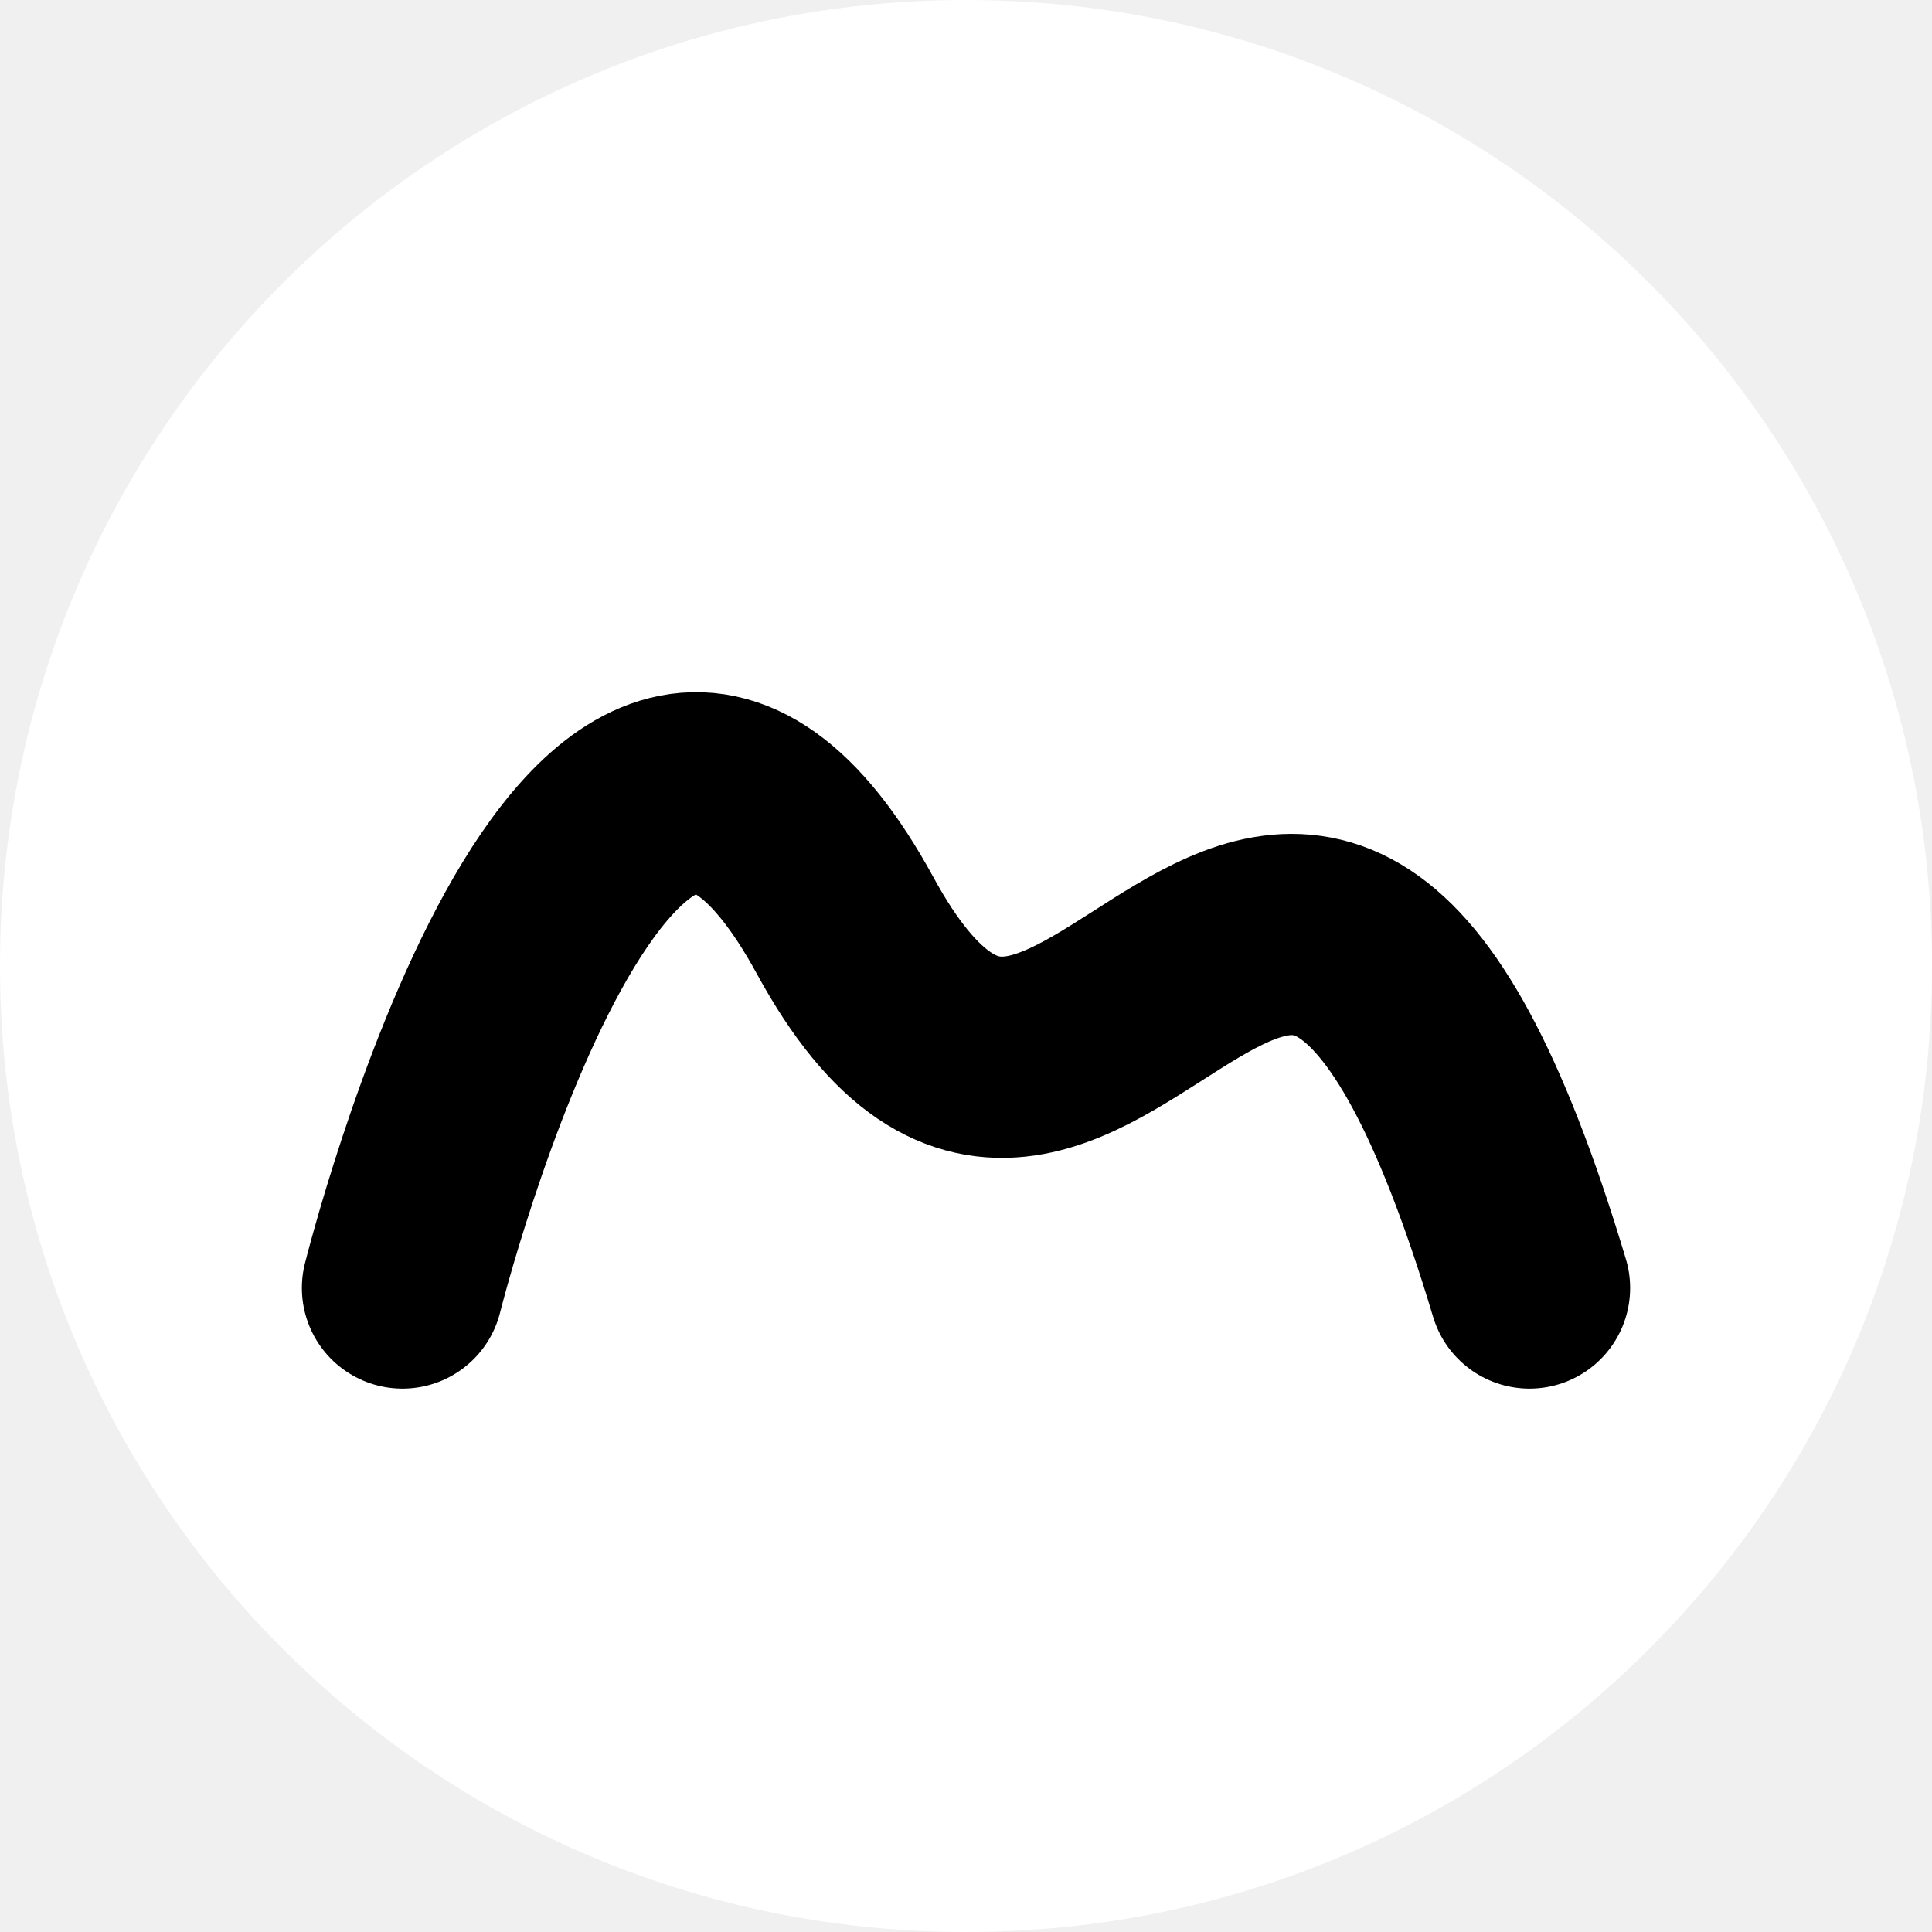
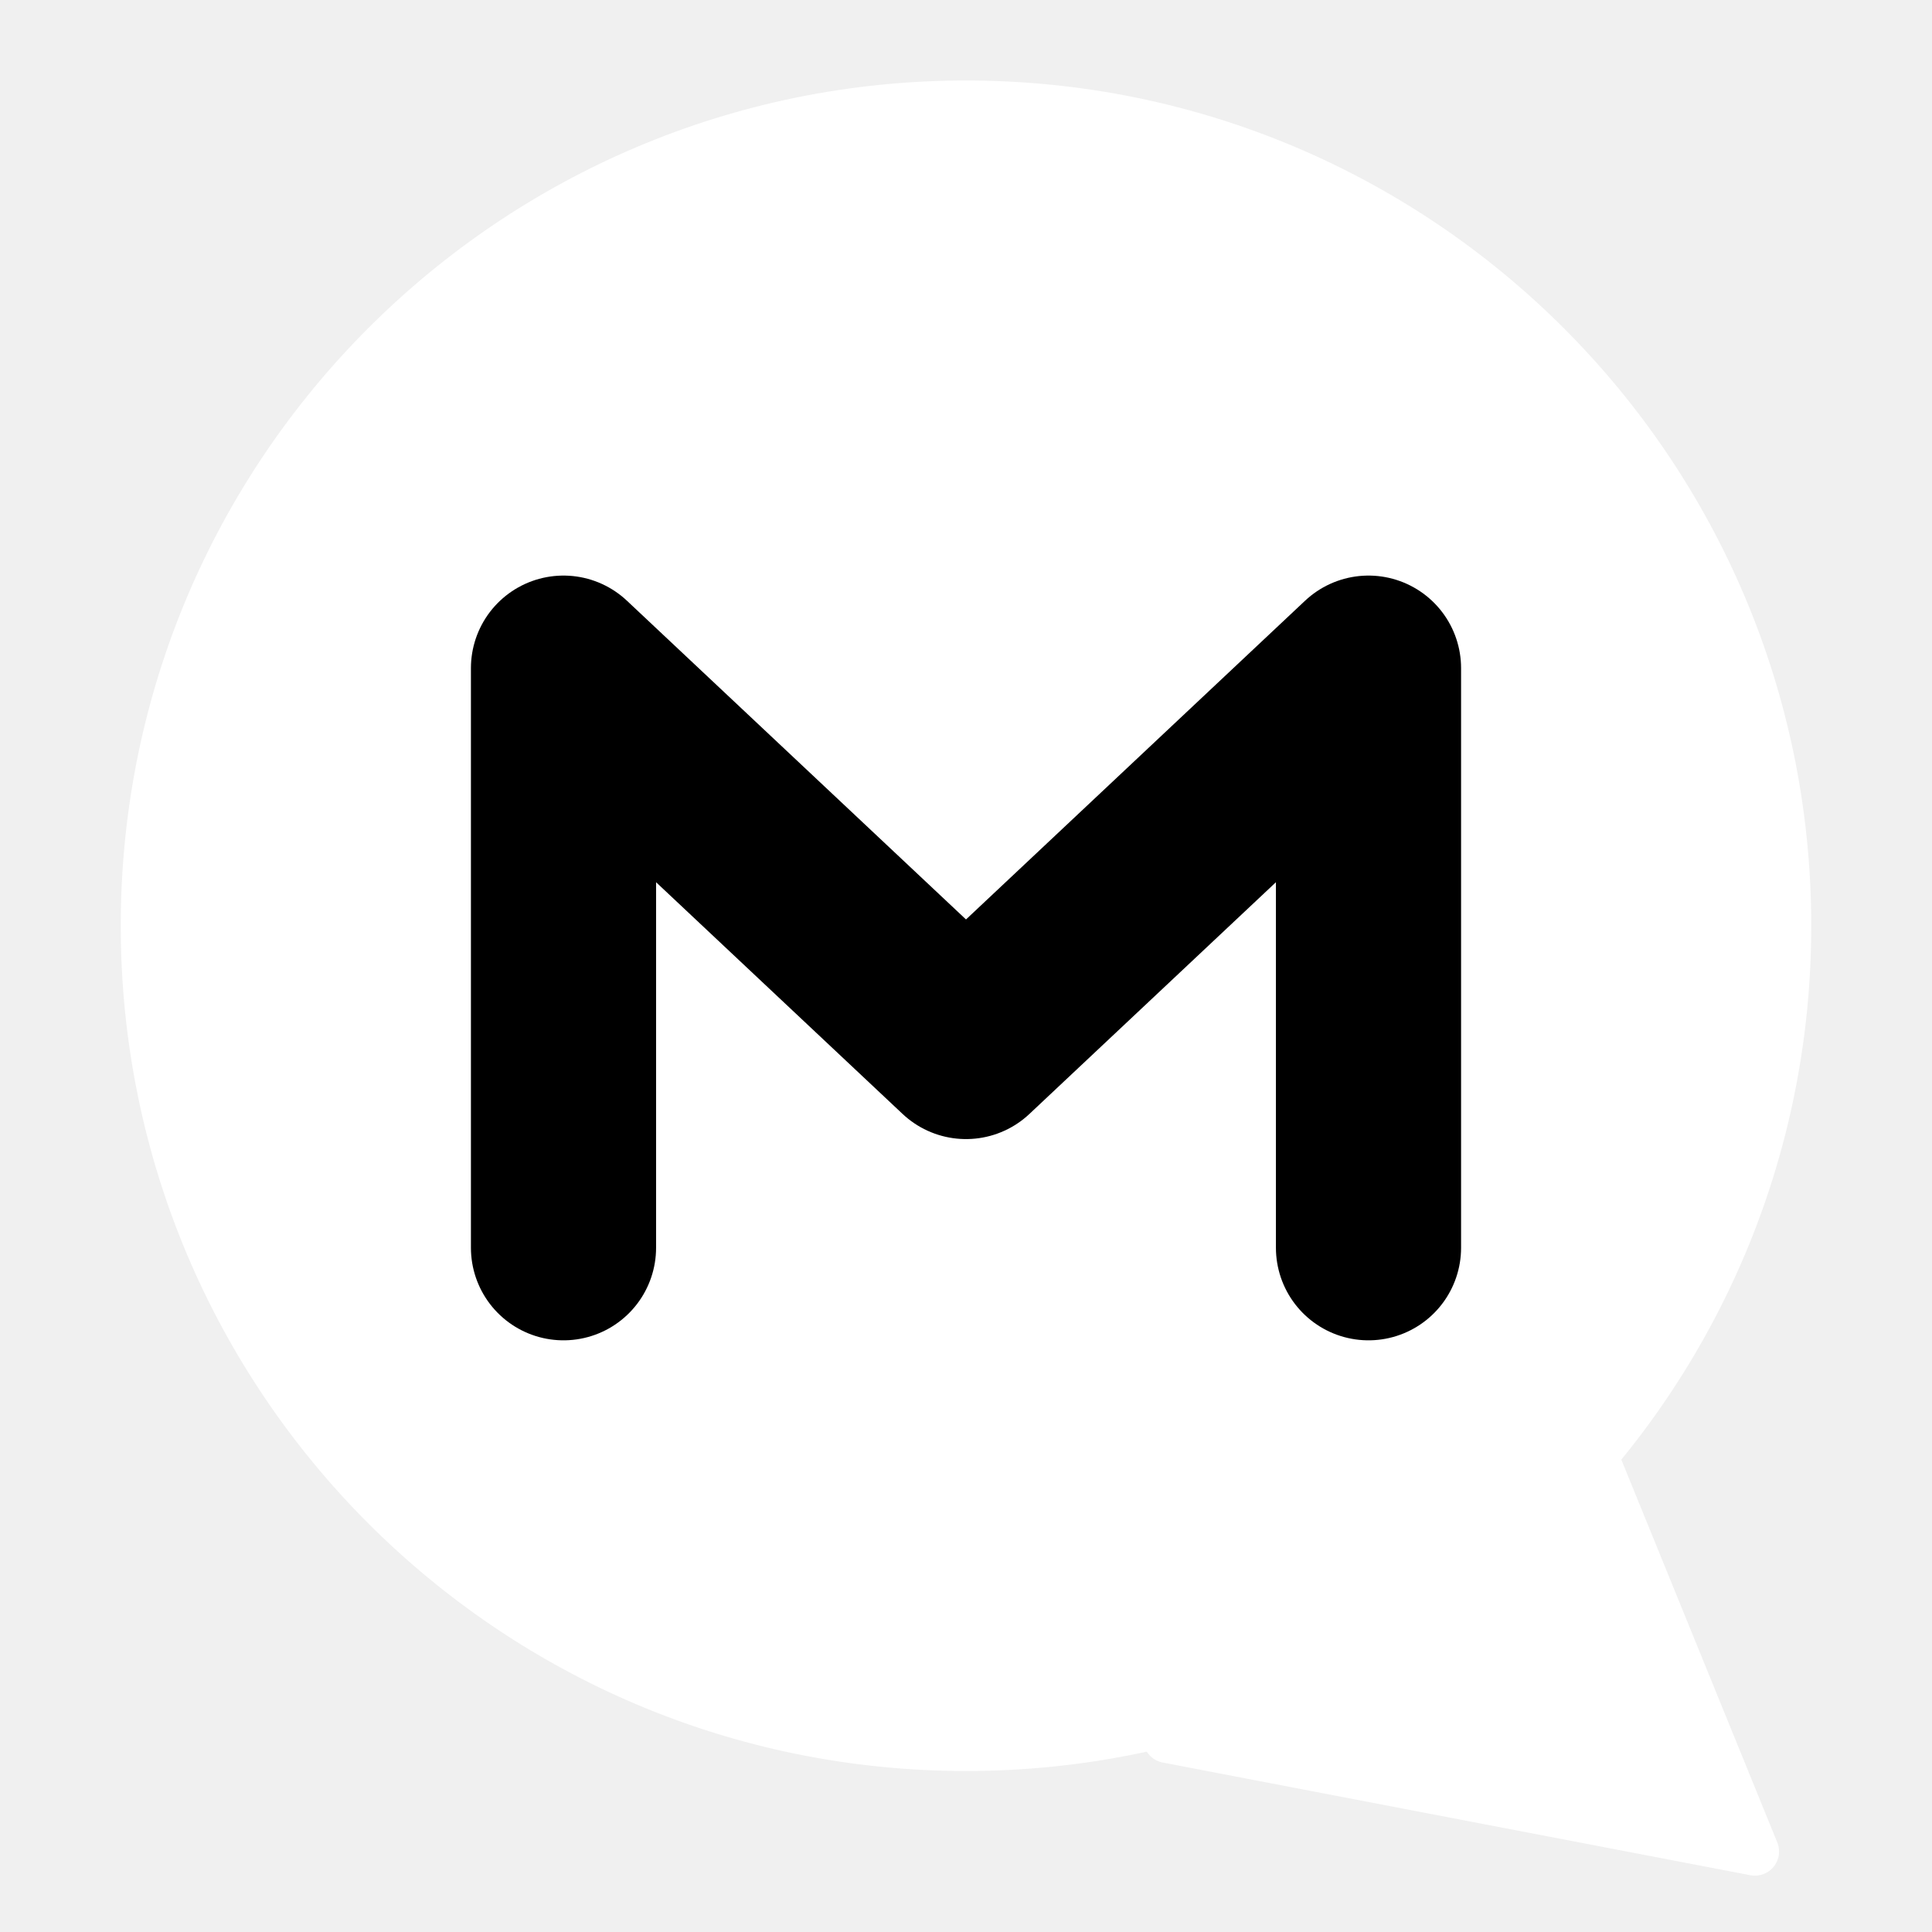
<svg xmlns="http://www.w3.org/2000/svg" width="200" height="200" viewBox="0 0 24 24" fill="none">
-   <circle cx="12" cy="12" r="12" fill="#FFFFFF" />
-   <path d="M5 16C5 16 7.5 6 10.5 11.5C13.5 17 16 6 19 16" stroke="#000000" stroke-width="2.5" stroke-linecap="round" stroke-linejoin="round" />
+   <circle cx="12" cy="11.5" r="10.5" fill="#FFFFFF" />
+   <path d="M14.5 21.6L21.8 23L19.6 17.6Z" fill="#FFFFFF" stroke="#FFFFFF" stroke-width="0.6" stroke-linejoin="round" />
+   <path d="M7 15.5V8.3L12 13L17 8.3V15.5" stroke="#000000" stroke-width="2.3" stroke-linecap="round" stroke-linejoin="round" />
</svg>
